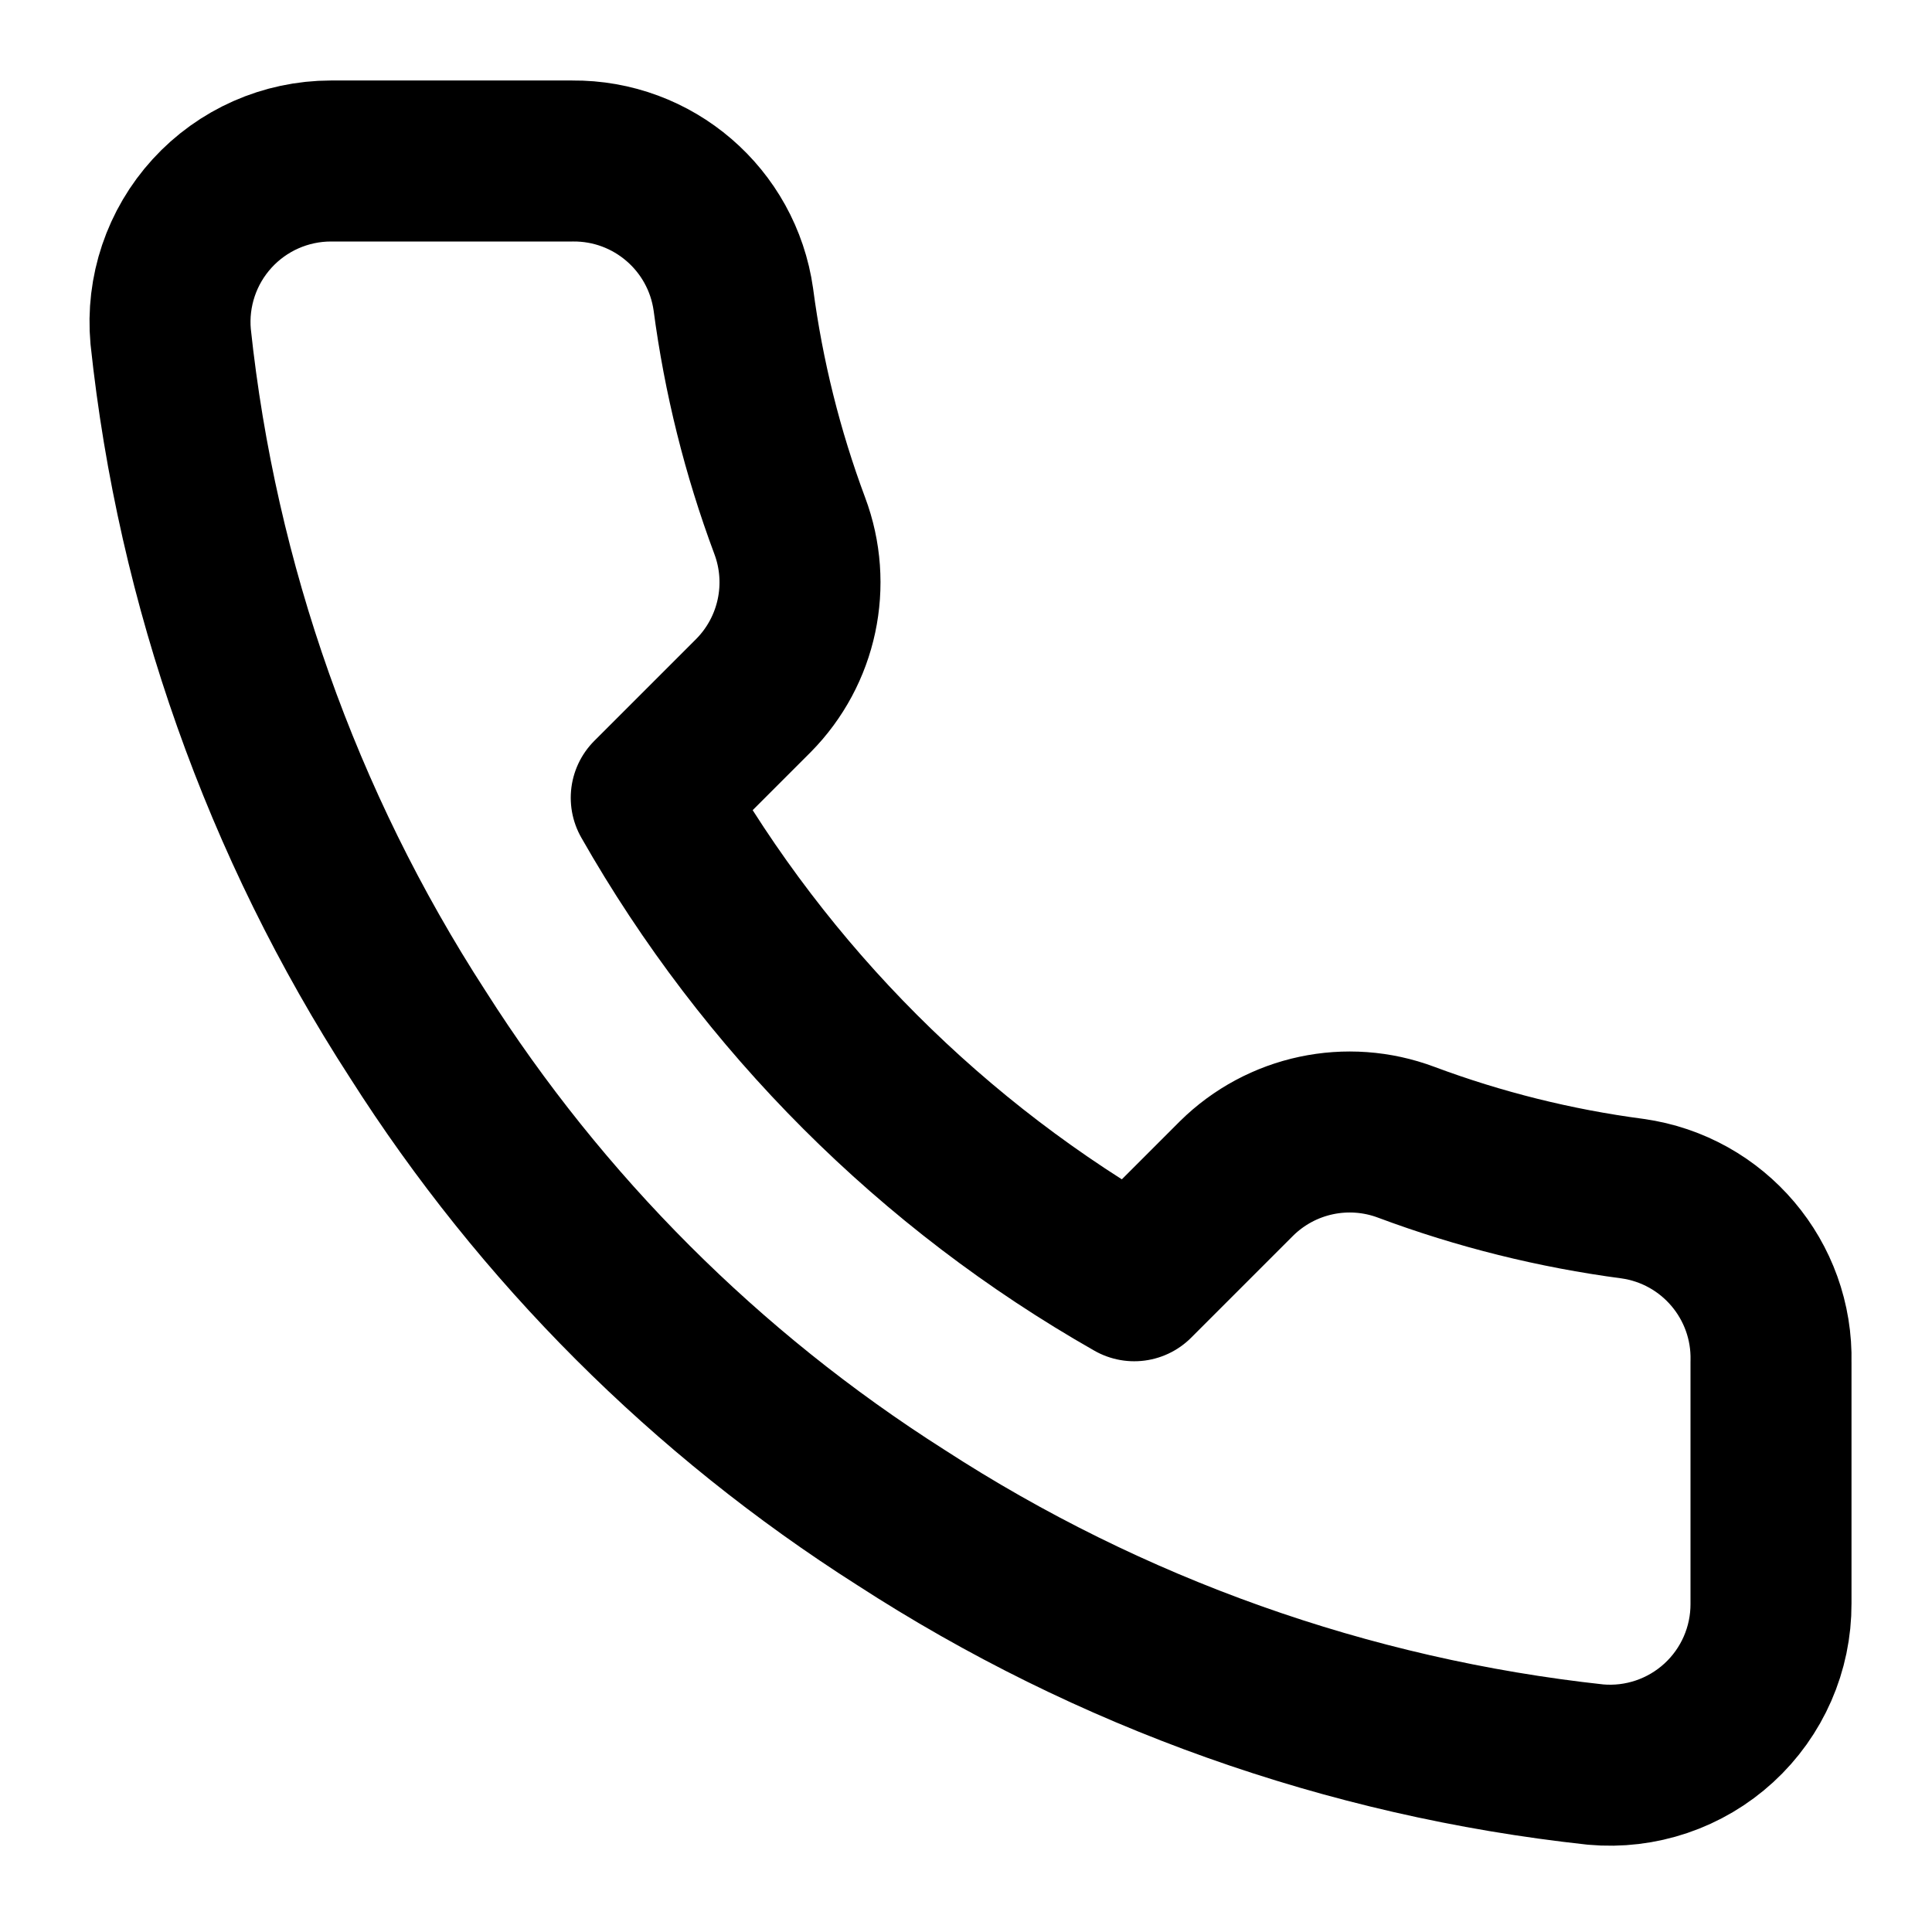
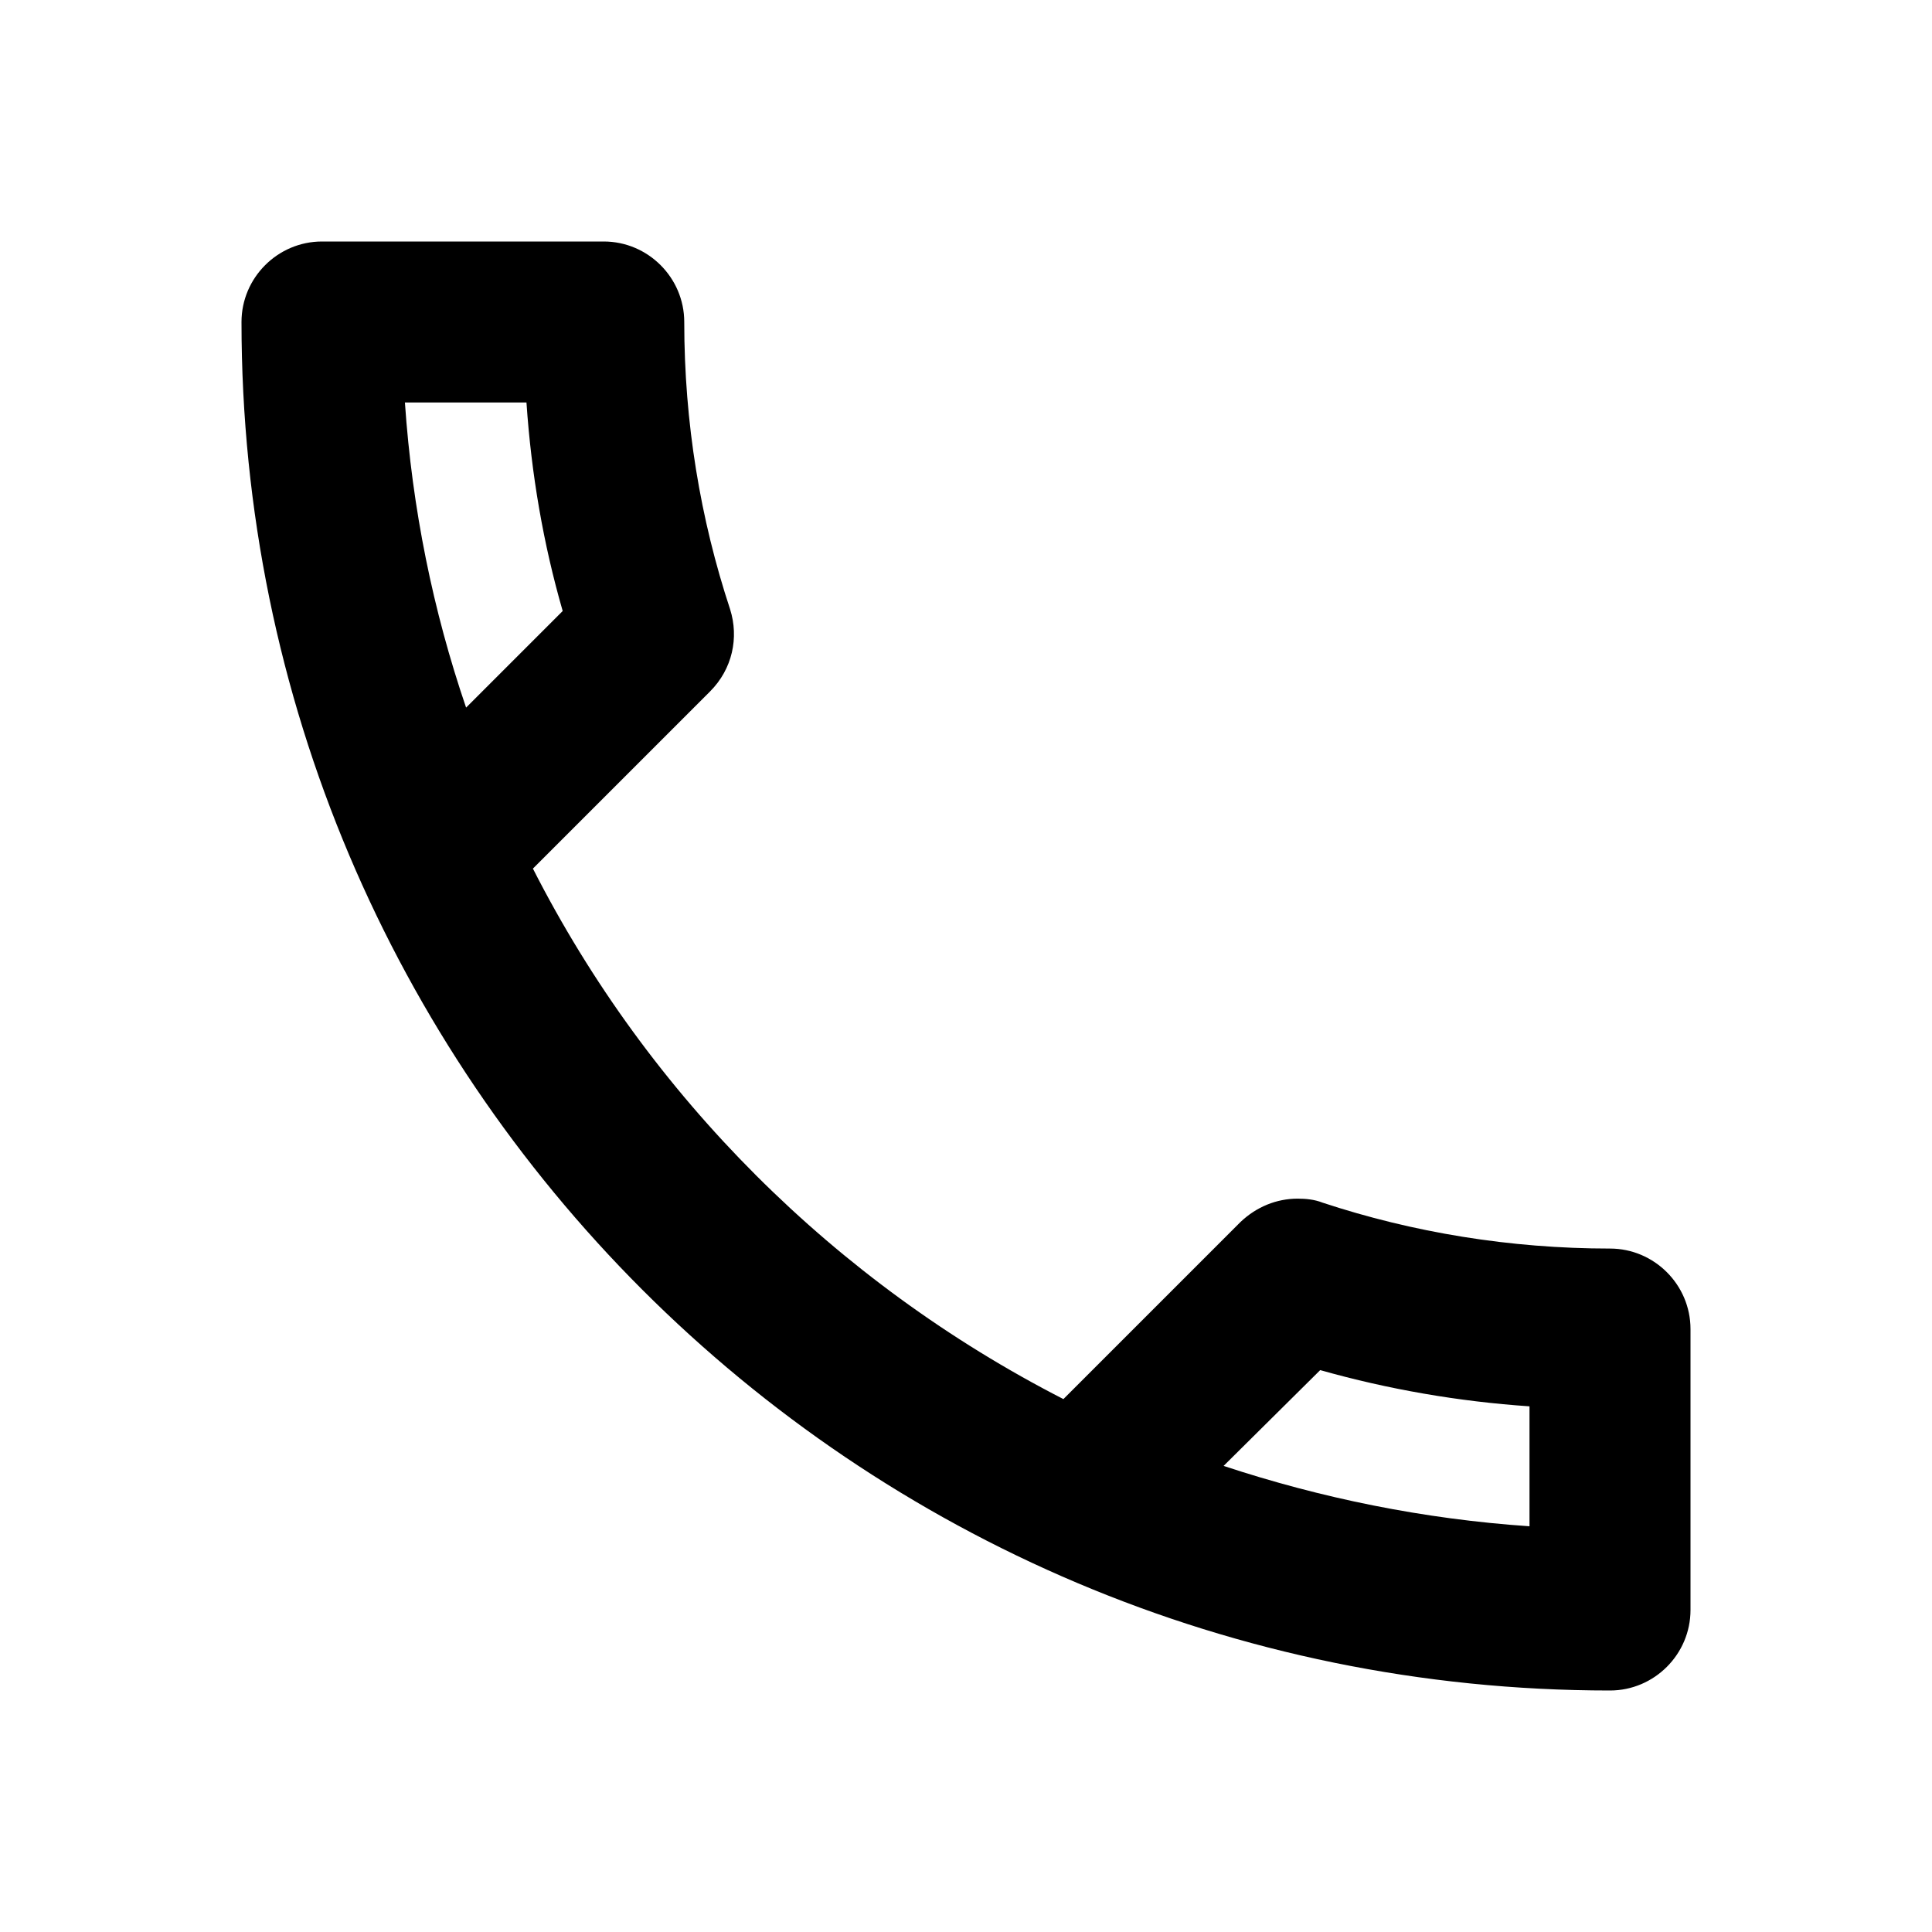
- <svg xmlns="http://www.w3.org/2000/svg" width="24" height="24" viewBox="0 0 24 24" fill="none" stroke="currentColor" stroke-width="2" stroke-linecap="round" stroke-linejoin="round" class="feather feather-phone">
-   <path d="M22 16.92v3a2 2 0 0 1-2.18 2 19.79 19.79 0 0 1-8.63-3.07 19.5 19.5 0 0 1-6-6 19.79 19.79 0 0 1-3.07-8.67A2 2 0 0 1 4.11 2h3a2 2 0 0 1 2 1.72 12.84 12.84 0 0 0 .7 2.81 2 2 0 0 1-.45 2.11L8.09 9.91a16 16 0 0 0 6 6l1.27-1.27a2 2 0 0 1 2.11-.45 12.84 12.84 0 0 0 2.81.7A2 2 0 0 1 22 16.92z" />
+ <svg xmlns="http://www.w3.org/2000/svg" height="24px" viewBox="0 0 24 24" width="24px" fill="#000000">
+   <path d="M0 0h24v24H0V0z" fill="none" />
+   <path d="M6.54 5c.06.89.21 1.76.45 2.59l-1.2 1.2c-.41-1.2-.67-2.47-.76-3.79h1.51m9.86 12.02c.85.24 1.72.39 2.6.45v1.49c-1.32-.09-2.59-.35-3.8-.75l1.2-1.19M7.5 3H4c-.55 0-1 .45-1 1 0 9.39 7.61 17 17 17 .55 0 1-.45 1-1v-3.49c0-.55-.45-1-1-1-1.24 0-2.45-.2-3.57-.57-.1-.04-.21-.05-.31-.05-.26 0-.51.1-.71.29l-2.2 2.2c-2.83-1.45-5.15-3.76-6.59-6.59l2.2-2.2c.28-.28.36-.67.25-1.02C8.7 6.45 8.5 5.25 8.5 4c0-.55-.45-1-1-1z" />
</svg>
